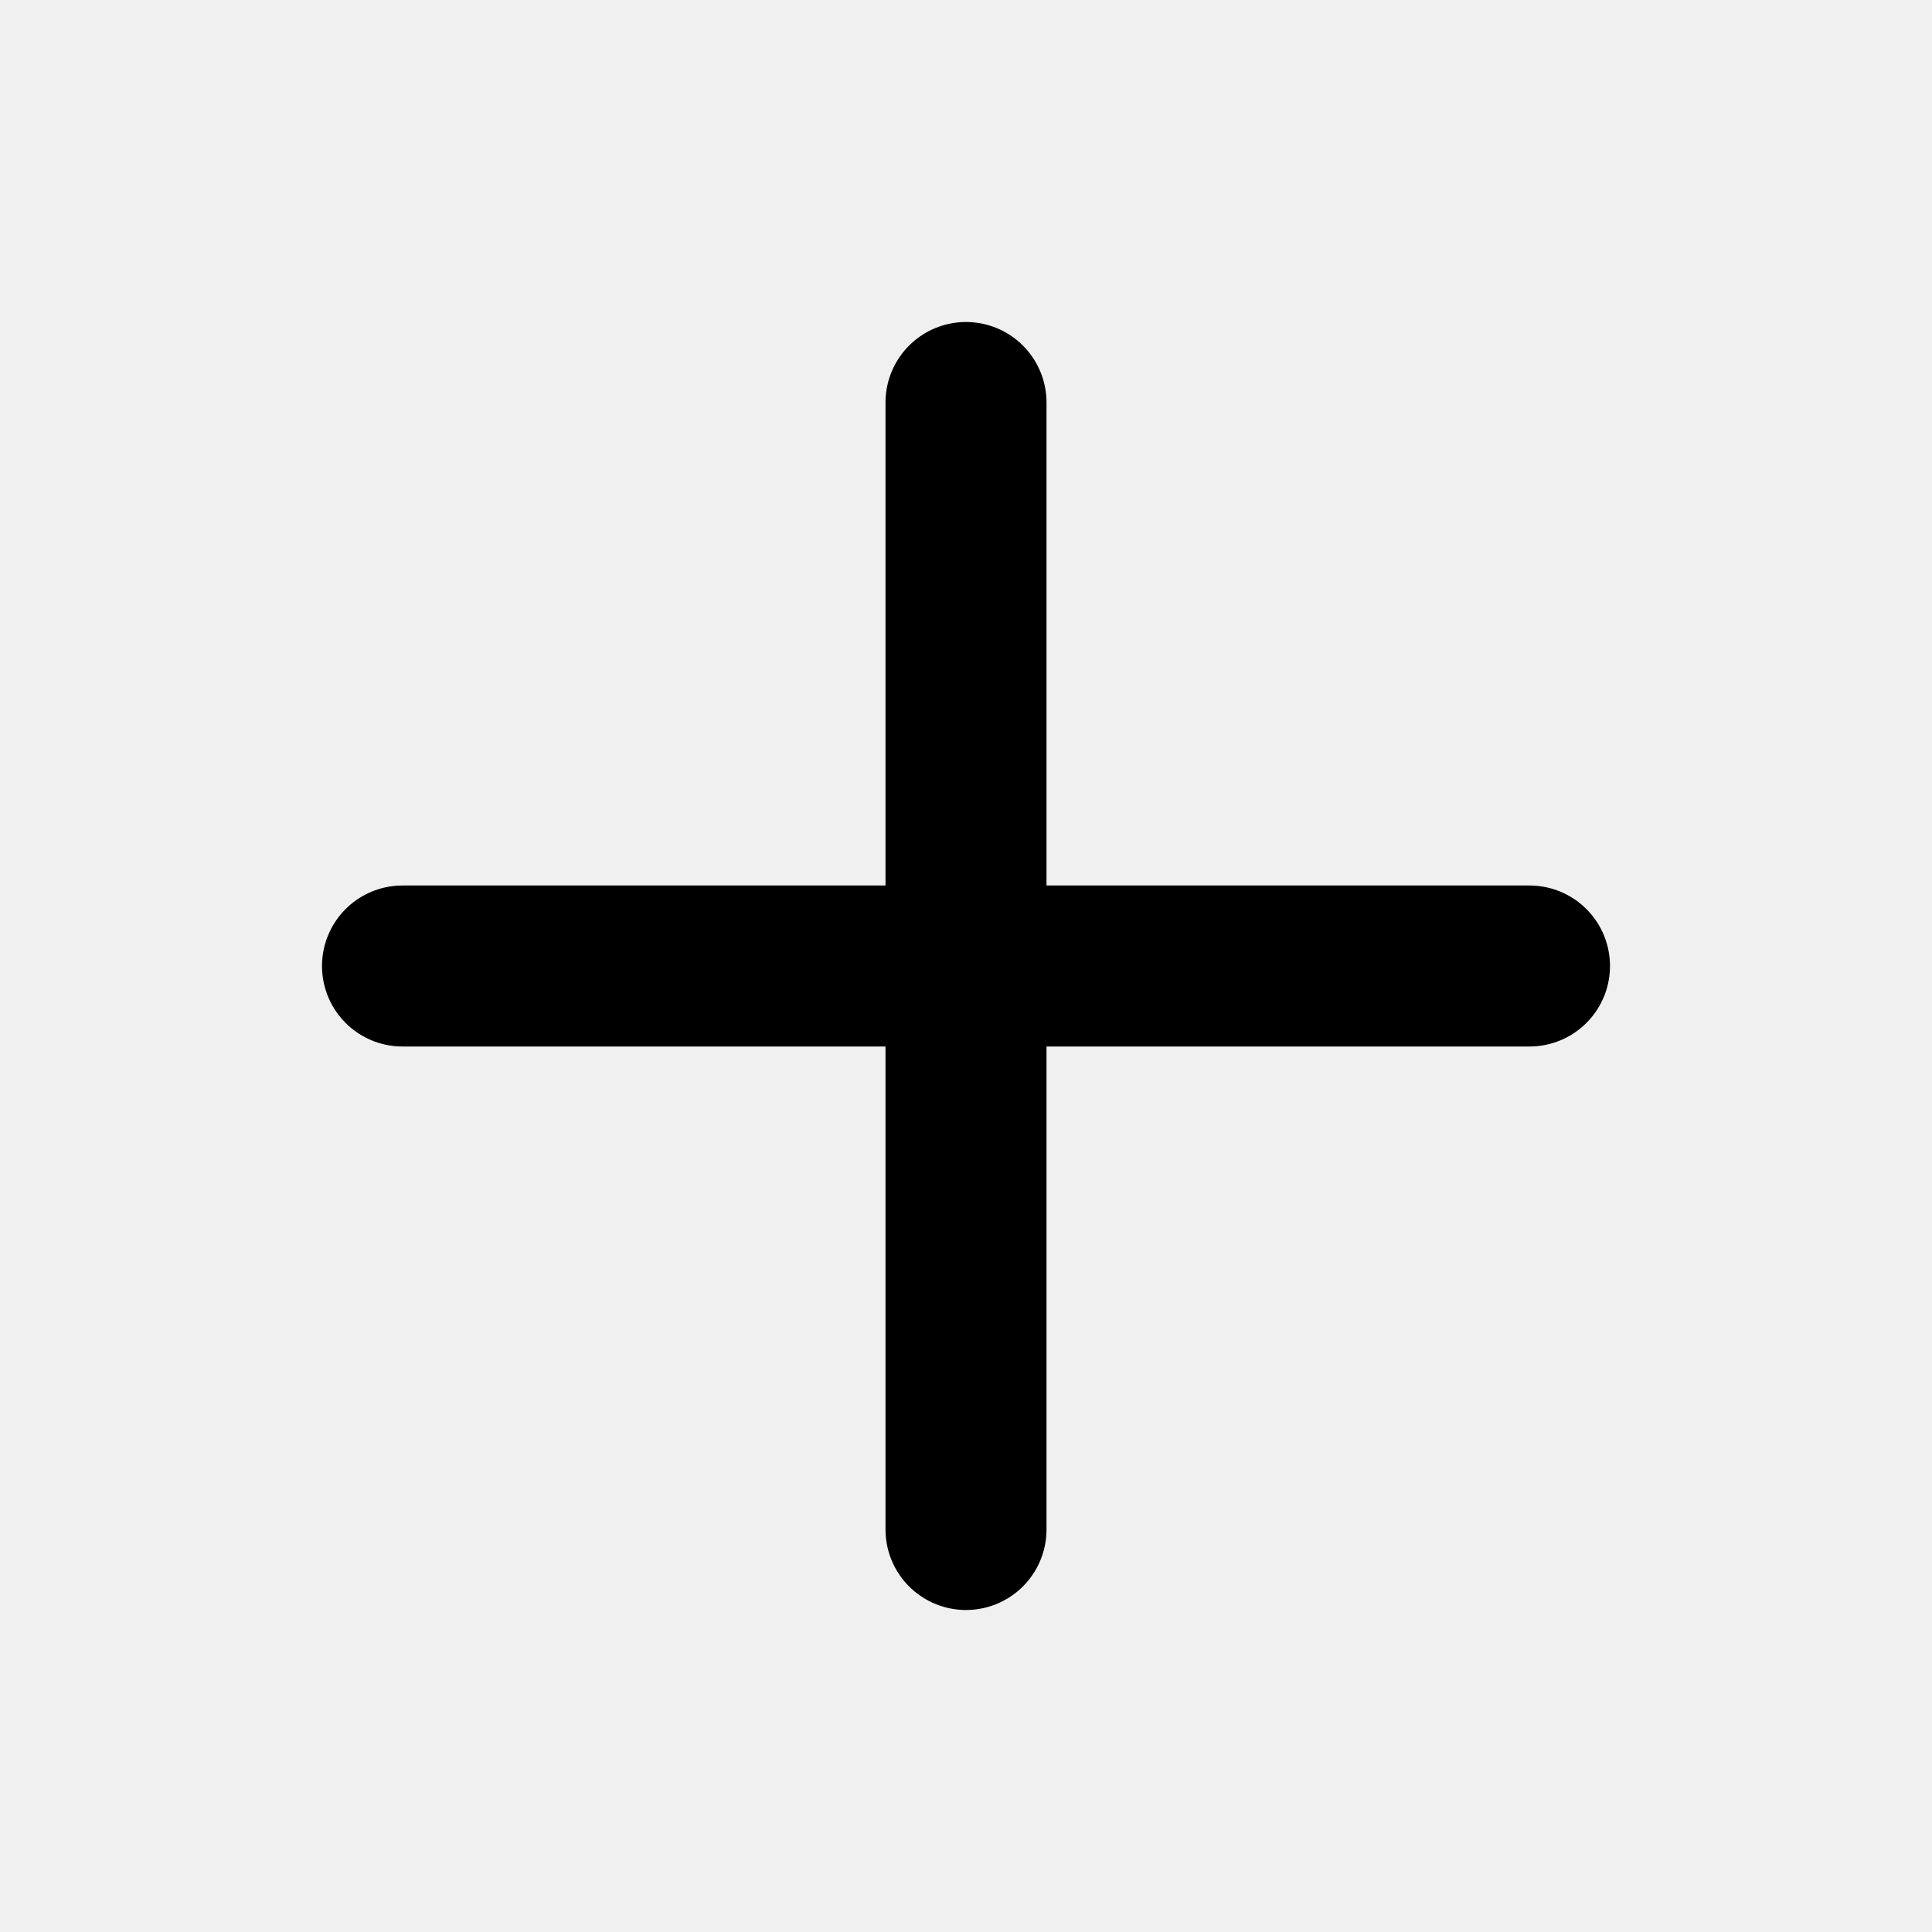
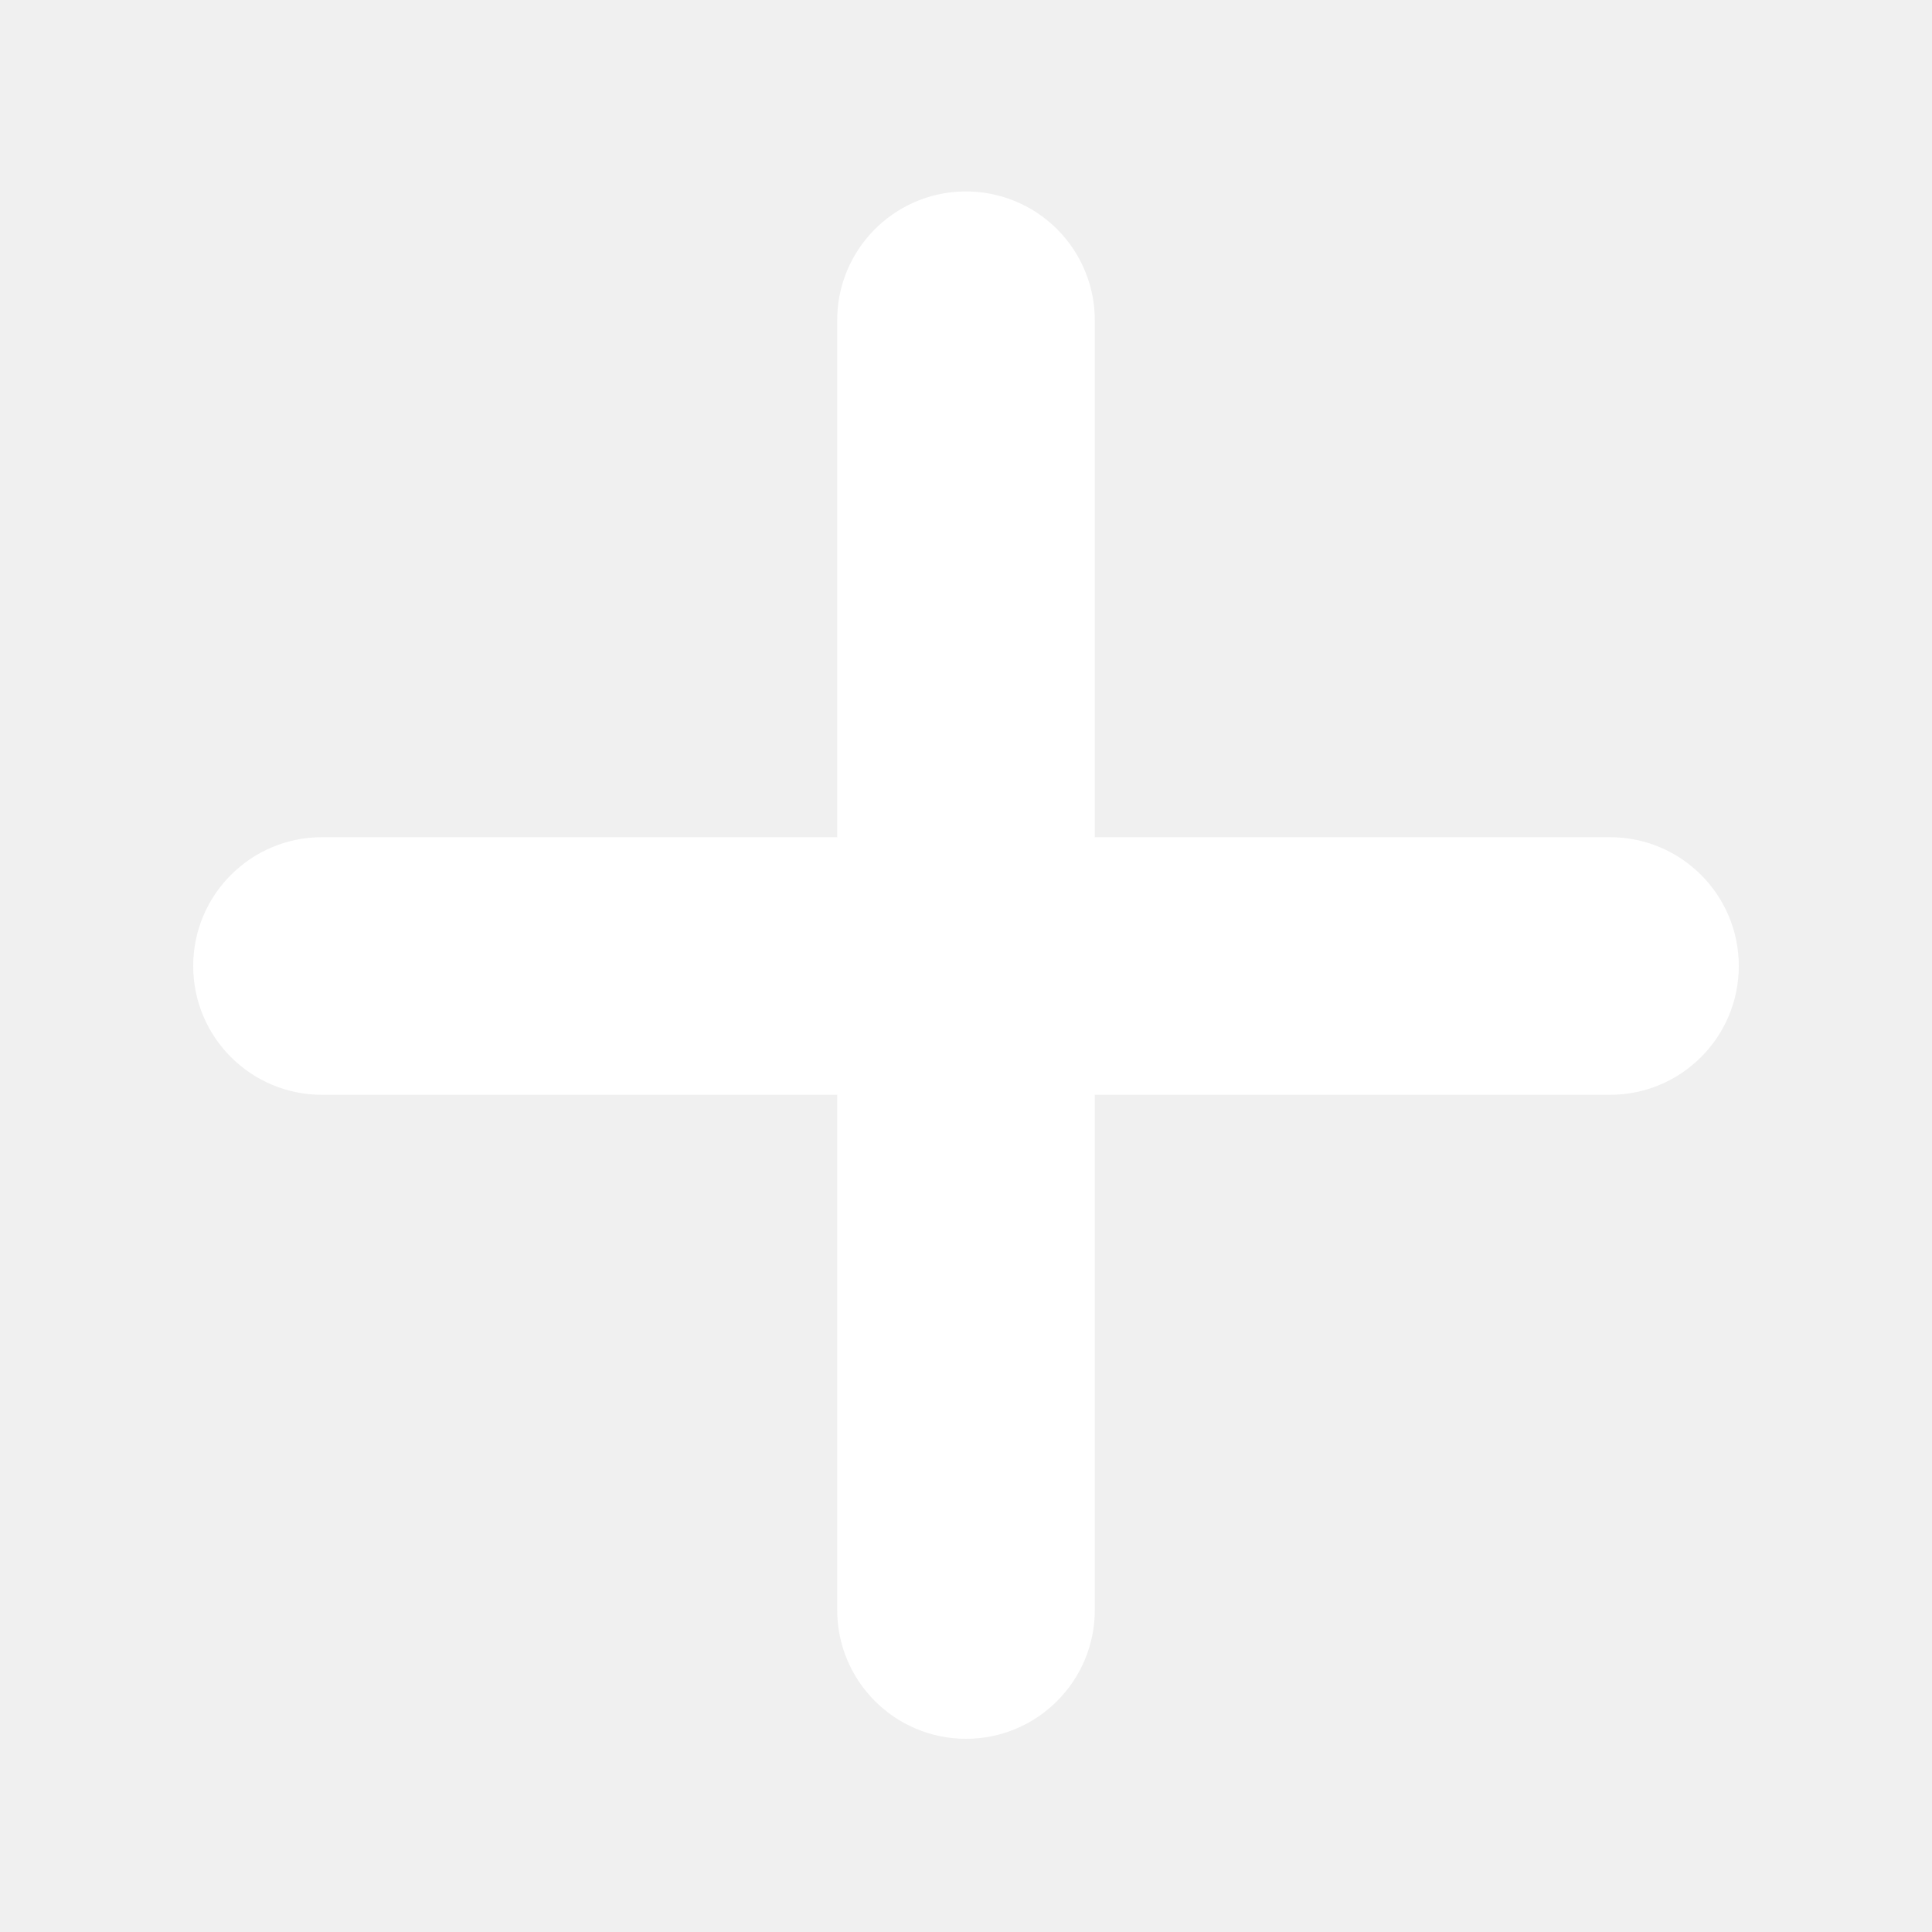
- <svg xmlns="http://www.w3.org/2000/svg" width="24" height="24" viewBox="0 0 24 24" fill="none" stroke="currentColor" stroke-width="2" stroke-linecap="round" stroke-linejoin="round" class="feather feather-plus">
-   <line x1="12" y1="5" x2="12" y2="19" />
-   <line x1="5" y1="12" x2="19" y2="12" />
+ <svg xmlns="http://www.w3.org/2000/svg" viewBox="0 0 30 30" fill="#ffffff" width="30px" height="30px">
+   <path style="line-height:normal;text-indent:0;text-align:start;text-decoration-line:none;text-decoration-style:solid;text-decoration-color:#000;text-transform:none;block-progression:tb;isolation:auto;mix-blend-mode:normal" d="M 14.971 2.973 A 2 2 0 0 0 13 5 L 13 13 L 5 13 A 2 2 0 1 0 5 17 L 13 17 L 13 25 A 2 2 0 1 0 17 25 L 17 17 L 25 17 A 2 2 0 1 0 25 13 L 17 13 L 17 5 A 2 2 0 0 0 14.971 2.973 z" font-weight="400" font-family="sans-serif" white-space="normal" overflow="visible" fill="#ffffff" />
</svg>
